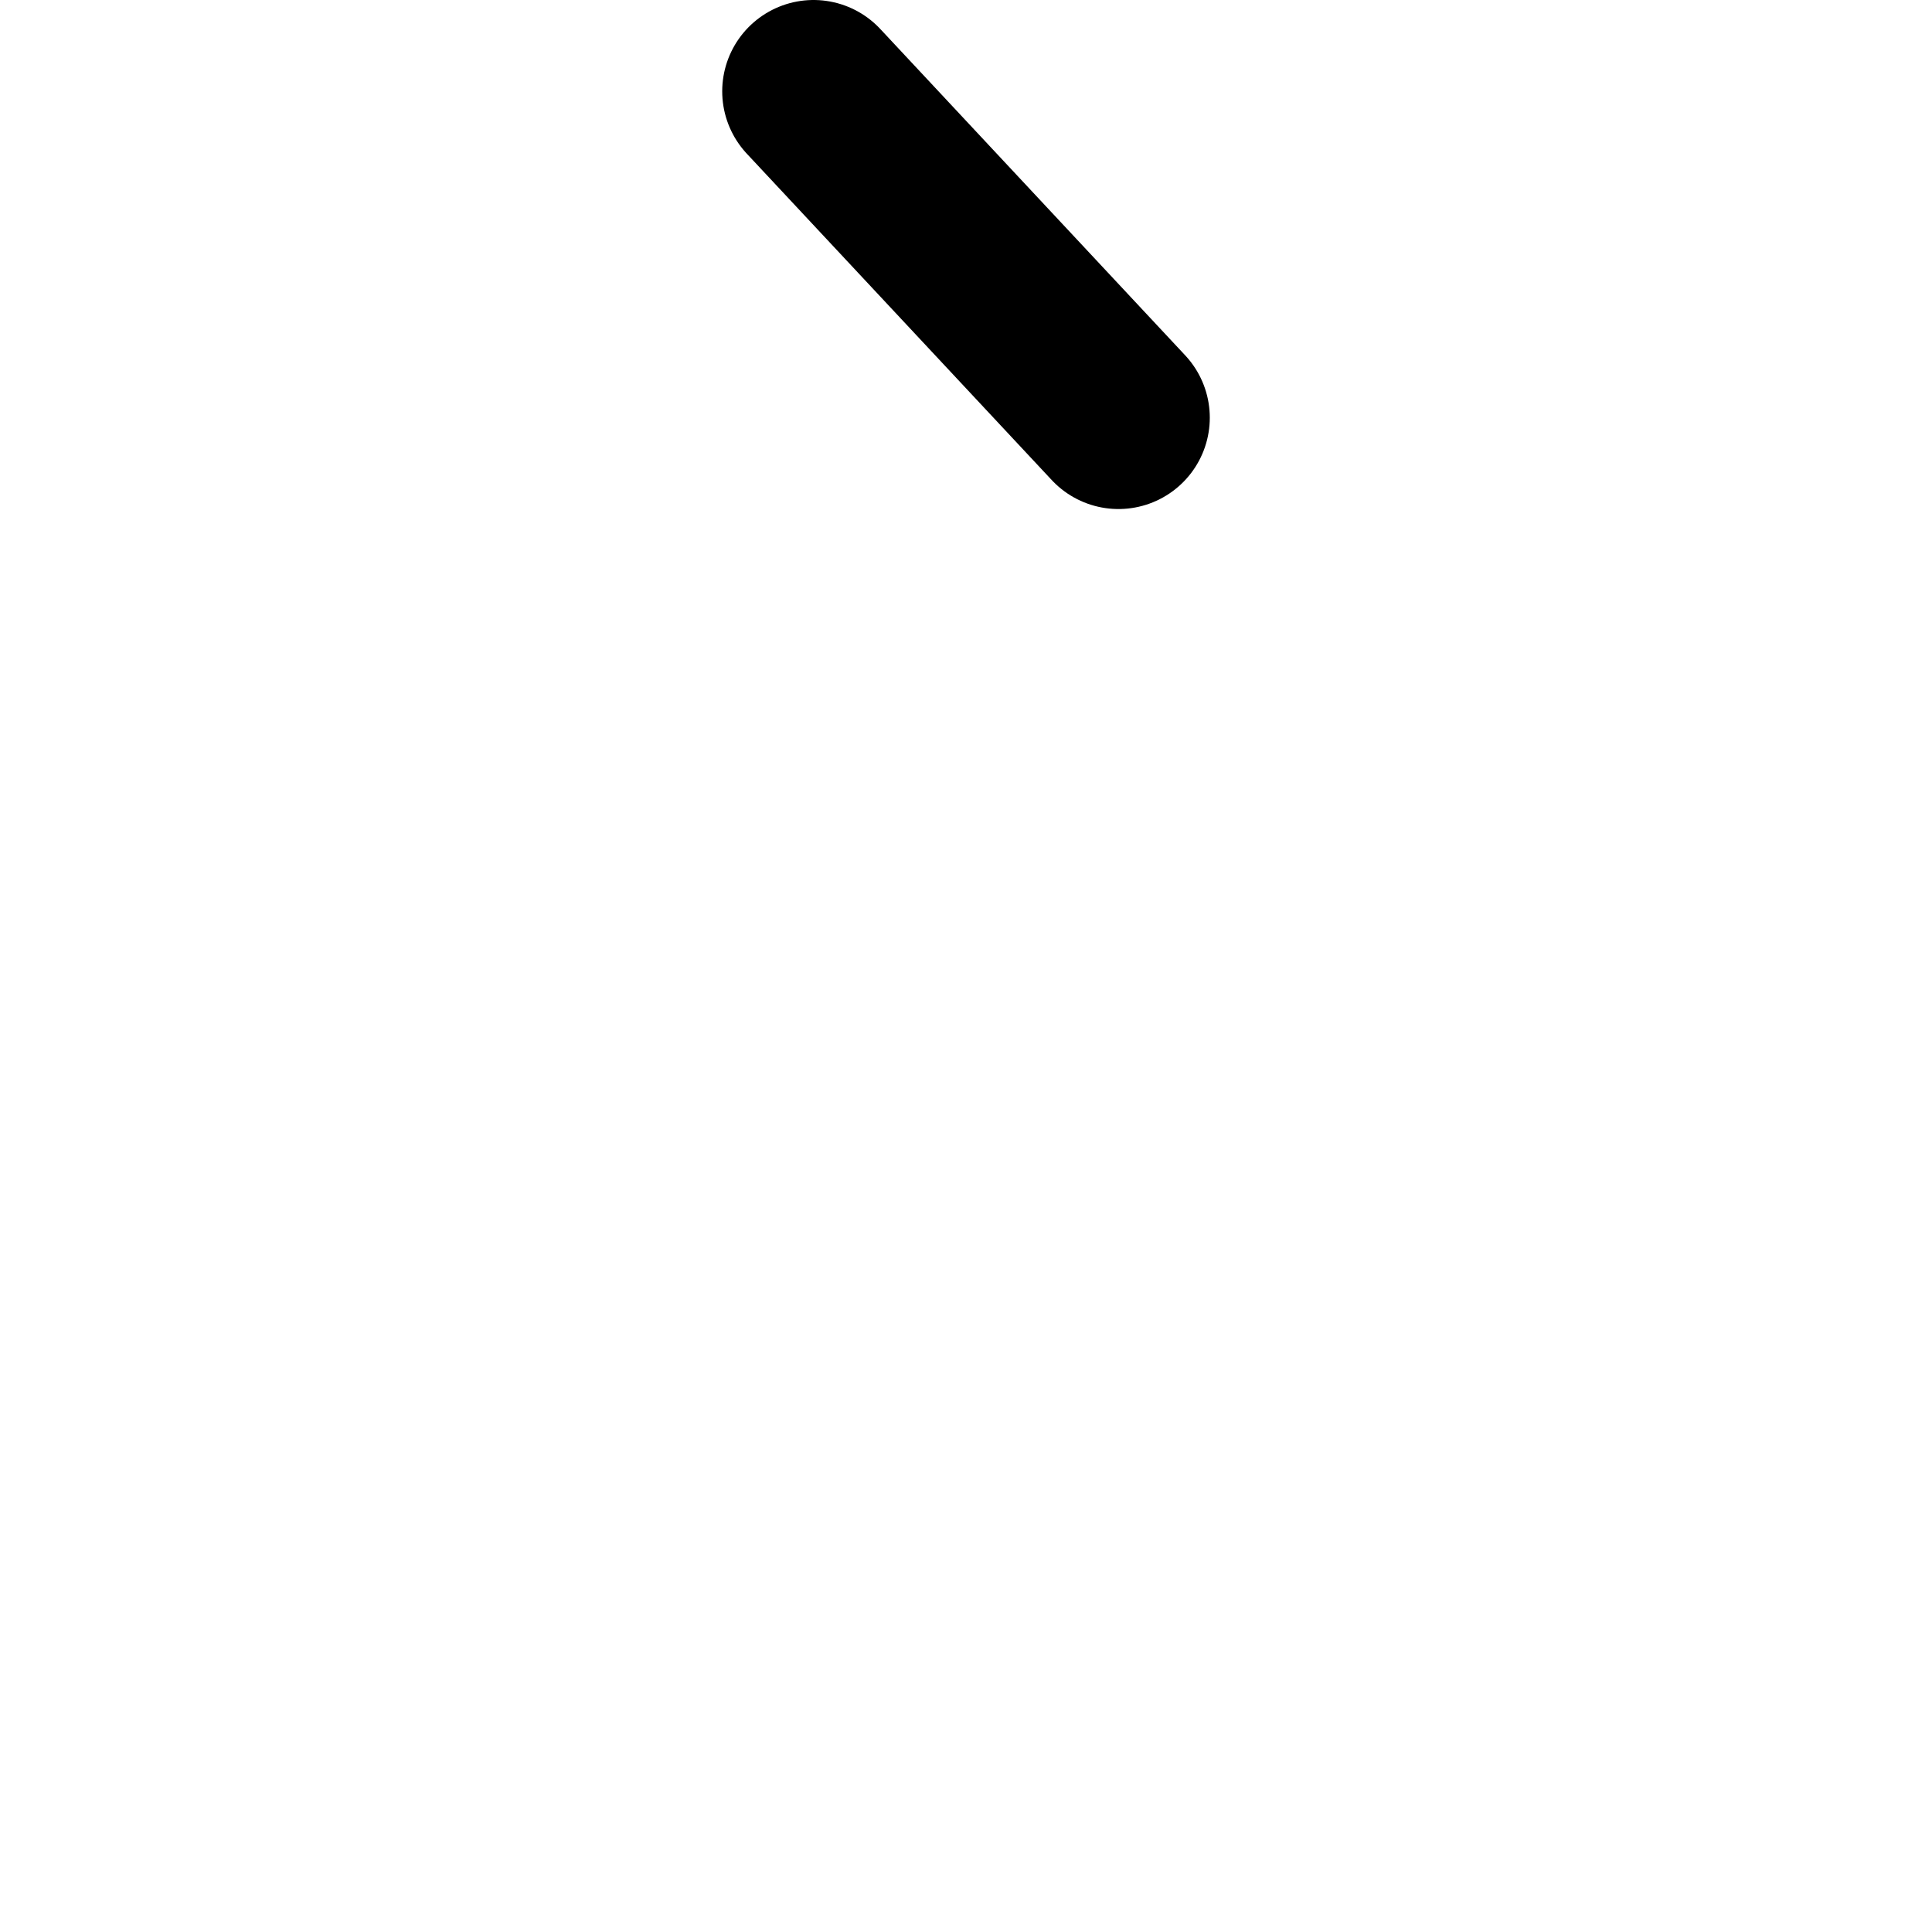
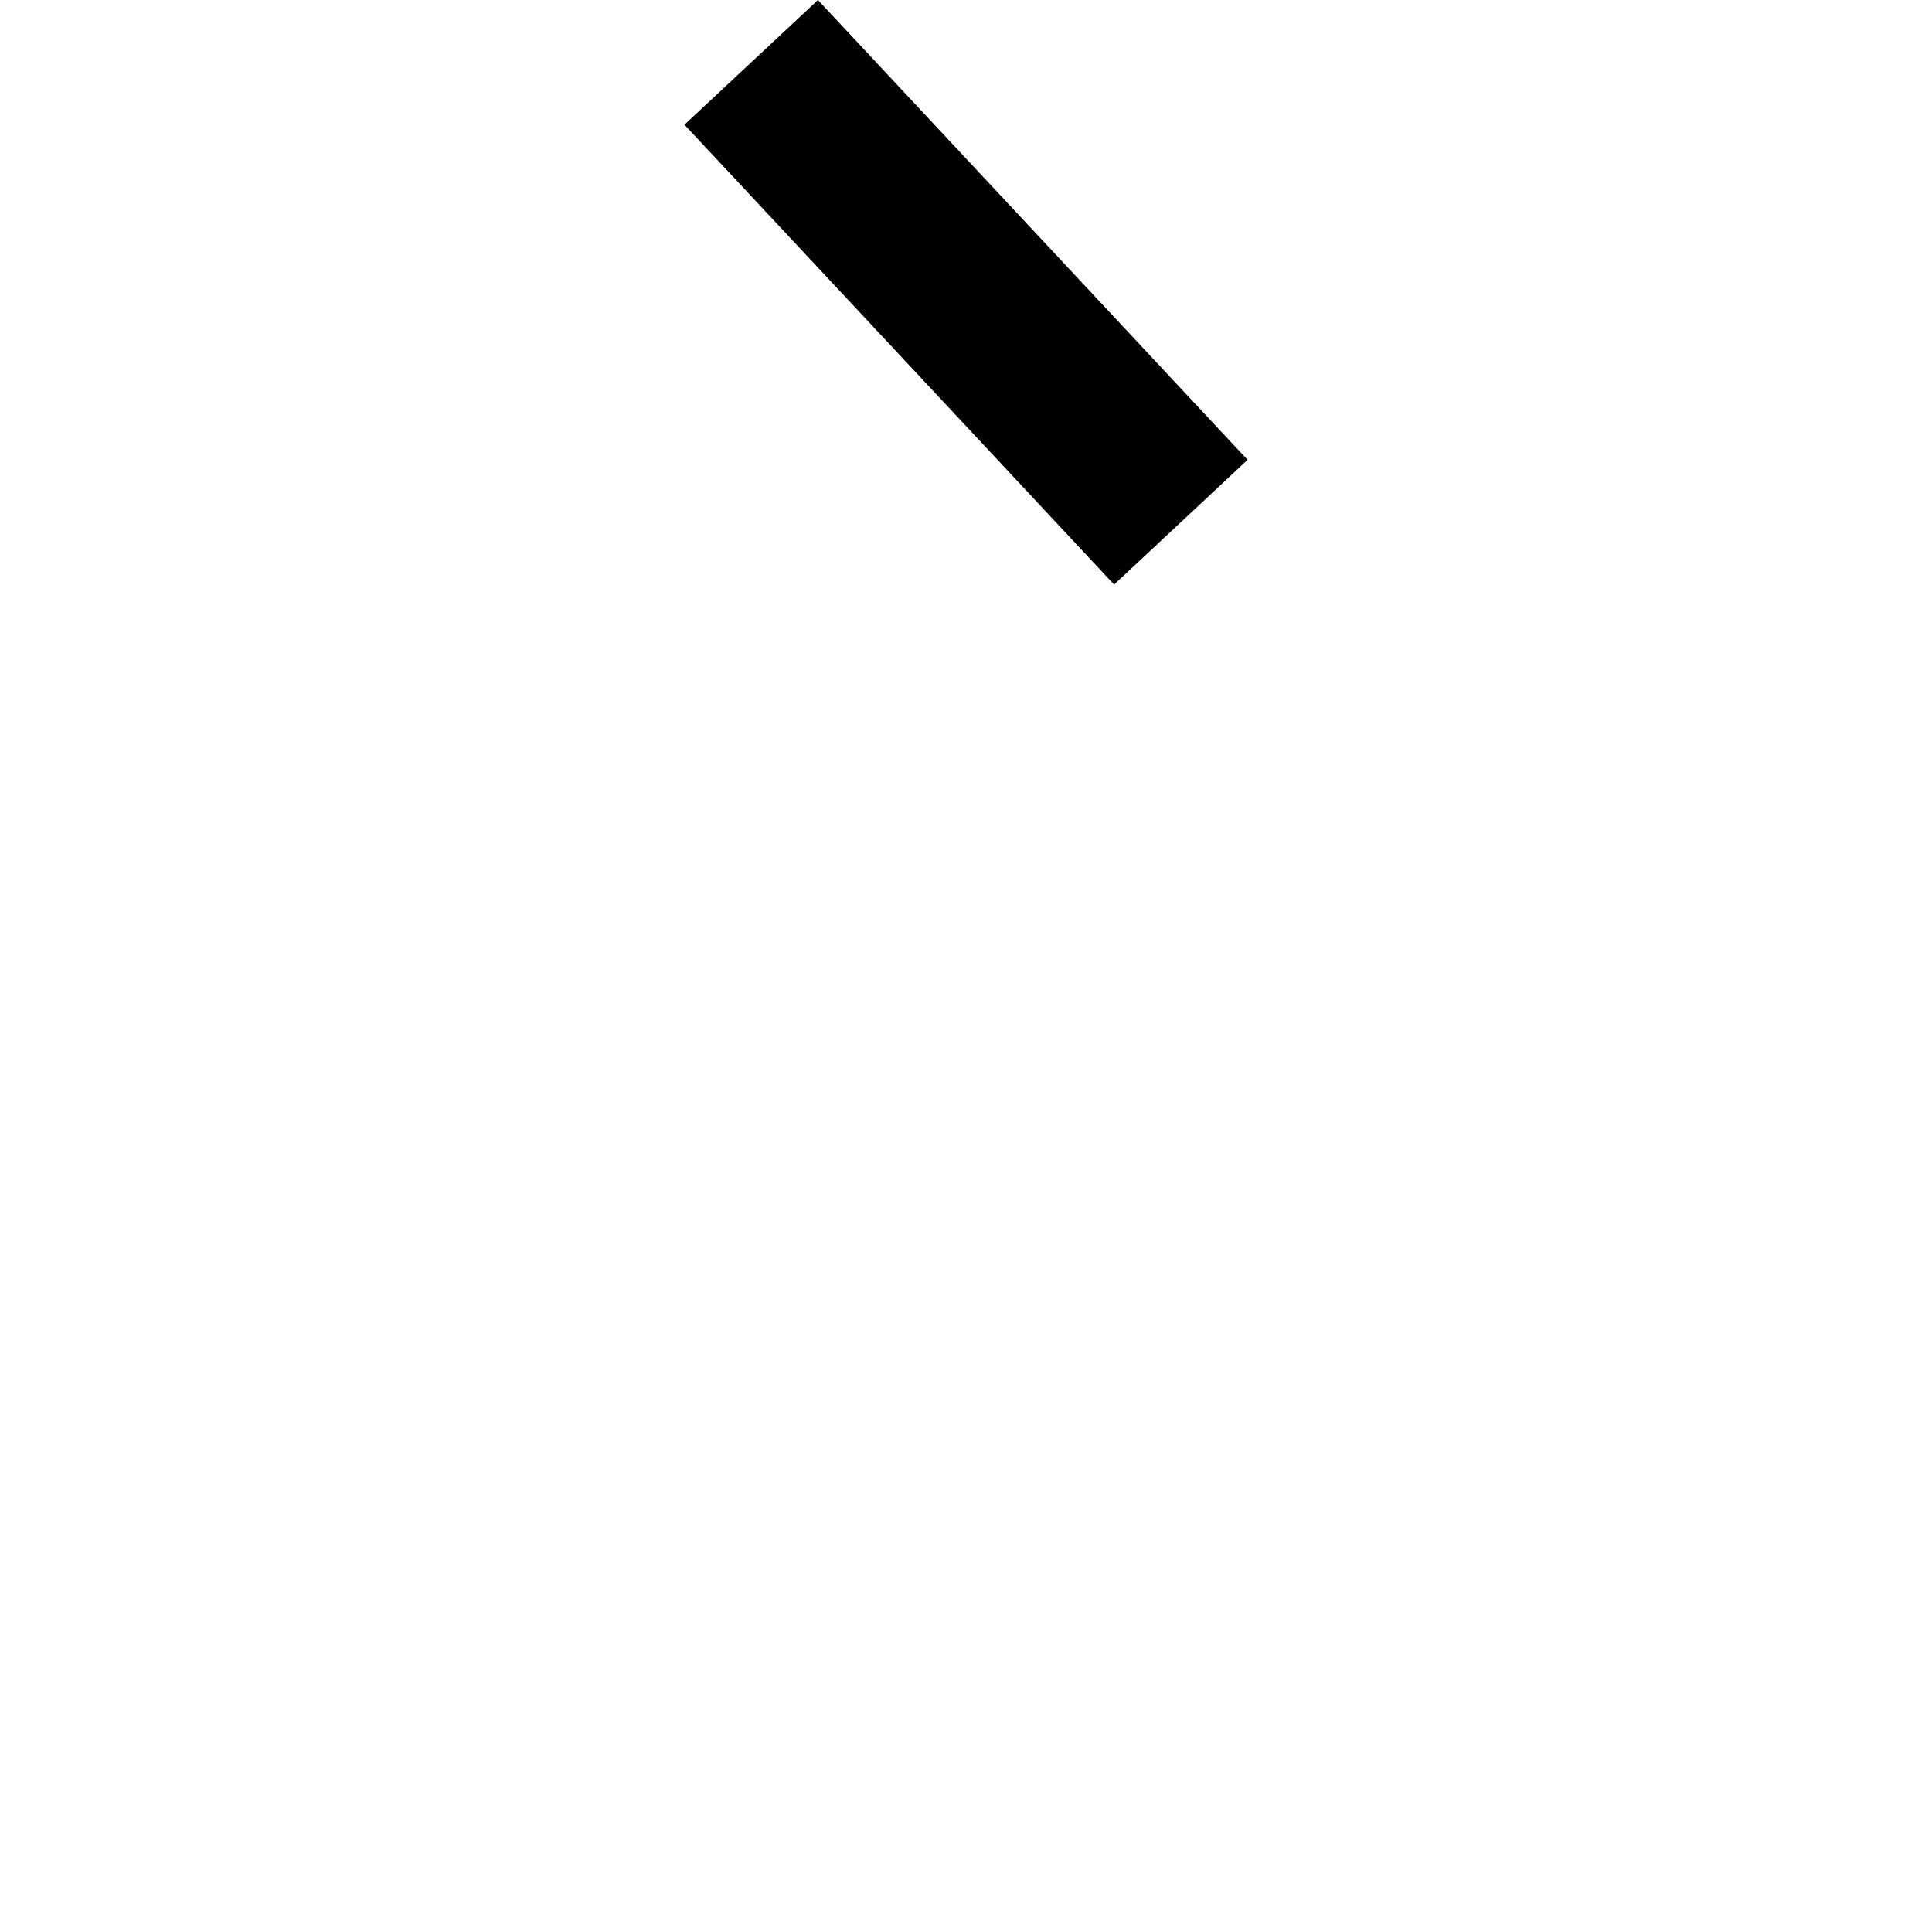
<svg xmlns="http://www.w3.org/2000/svg" width="153.916mm" height="153.916mm" viewBox="0 0 153.916 153.916" version="1.1" id="svg1" xml:space="preserve">
  <defs id="defs1" />
  <g id="layer1">
-     <path style="fill:#000000;fill-opacity:1;stroke:#000000;stroke-width:14.552;stroke-linecap:round;stroke-dasharray:none;stroke-opacity:1" d="M 64.812,7.276 89.104,33.277" id="path3-4" />
+     <path style="fill:#000000;fill-opacity:1;stroke:#000000;stroke-width:14.552;stroke-linecap:square;stroke-dasharray:none;stroke-opacity:1" d="m 64.812,10.284 24.293,26.001" id="path3-4" />
  </g>
</svg>
